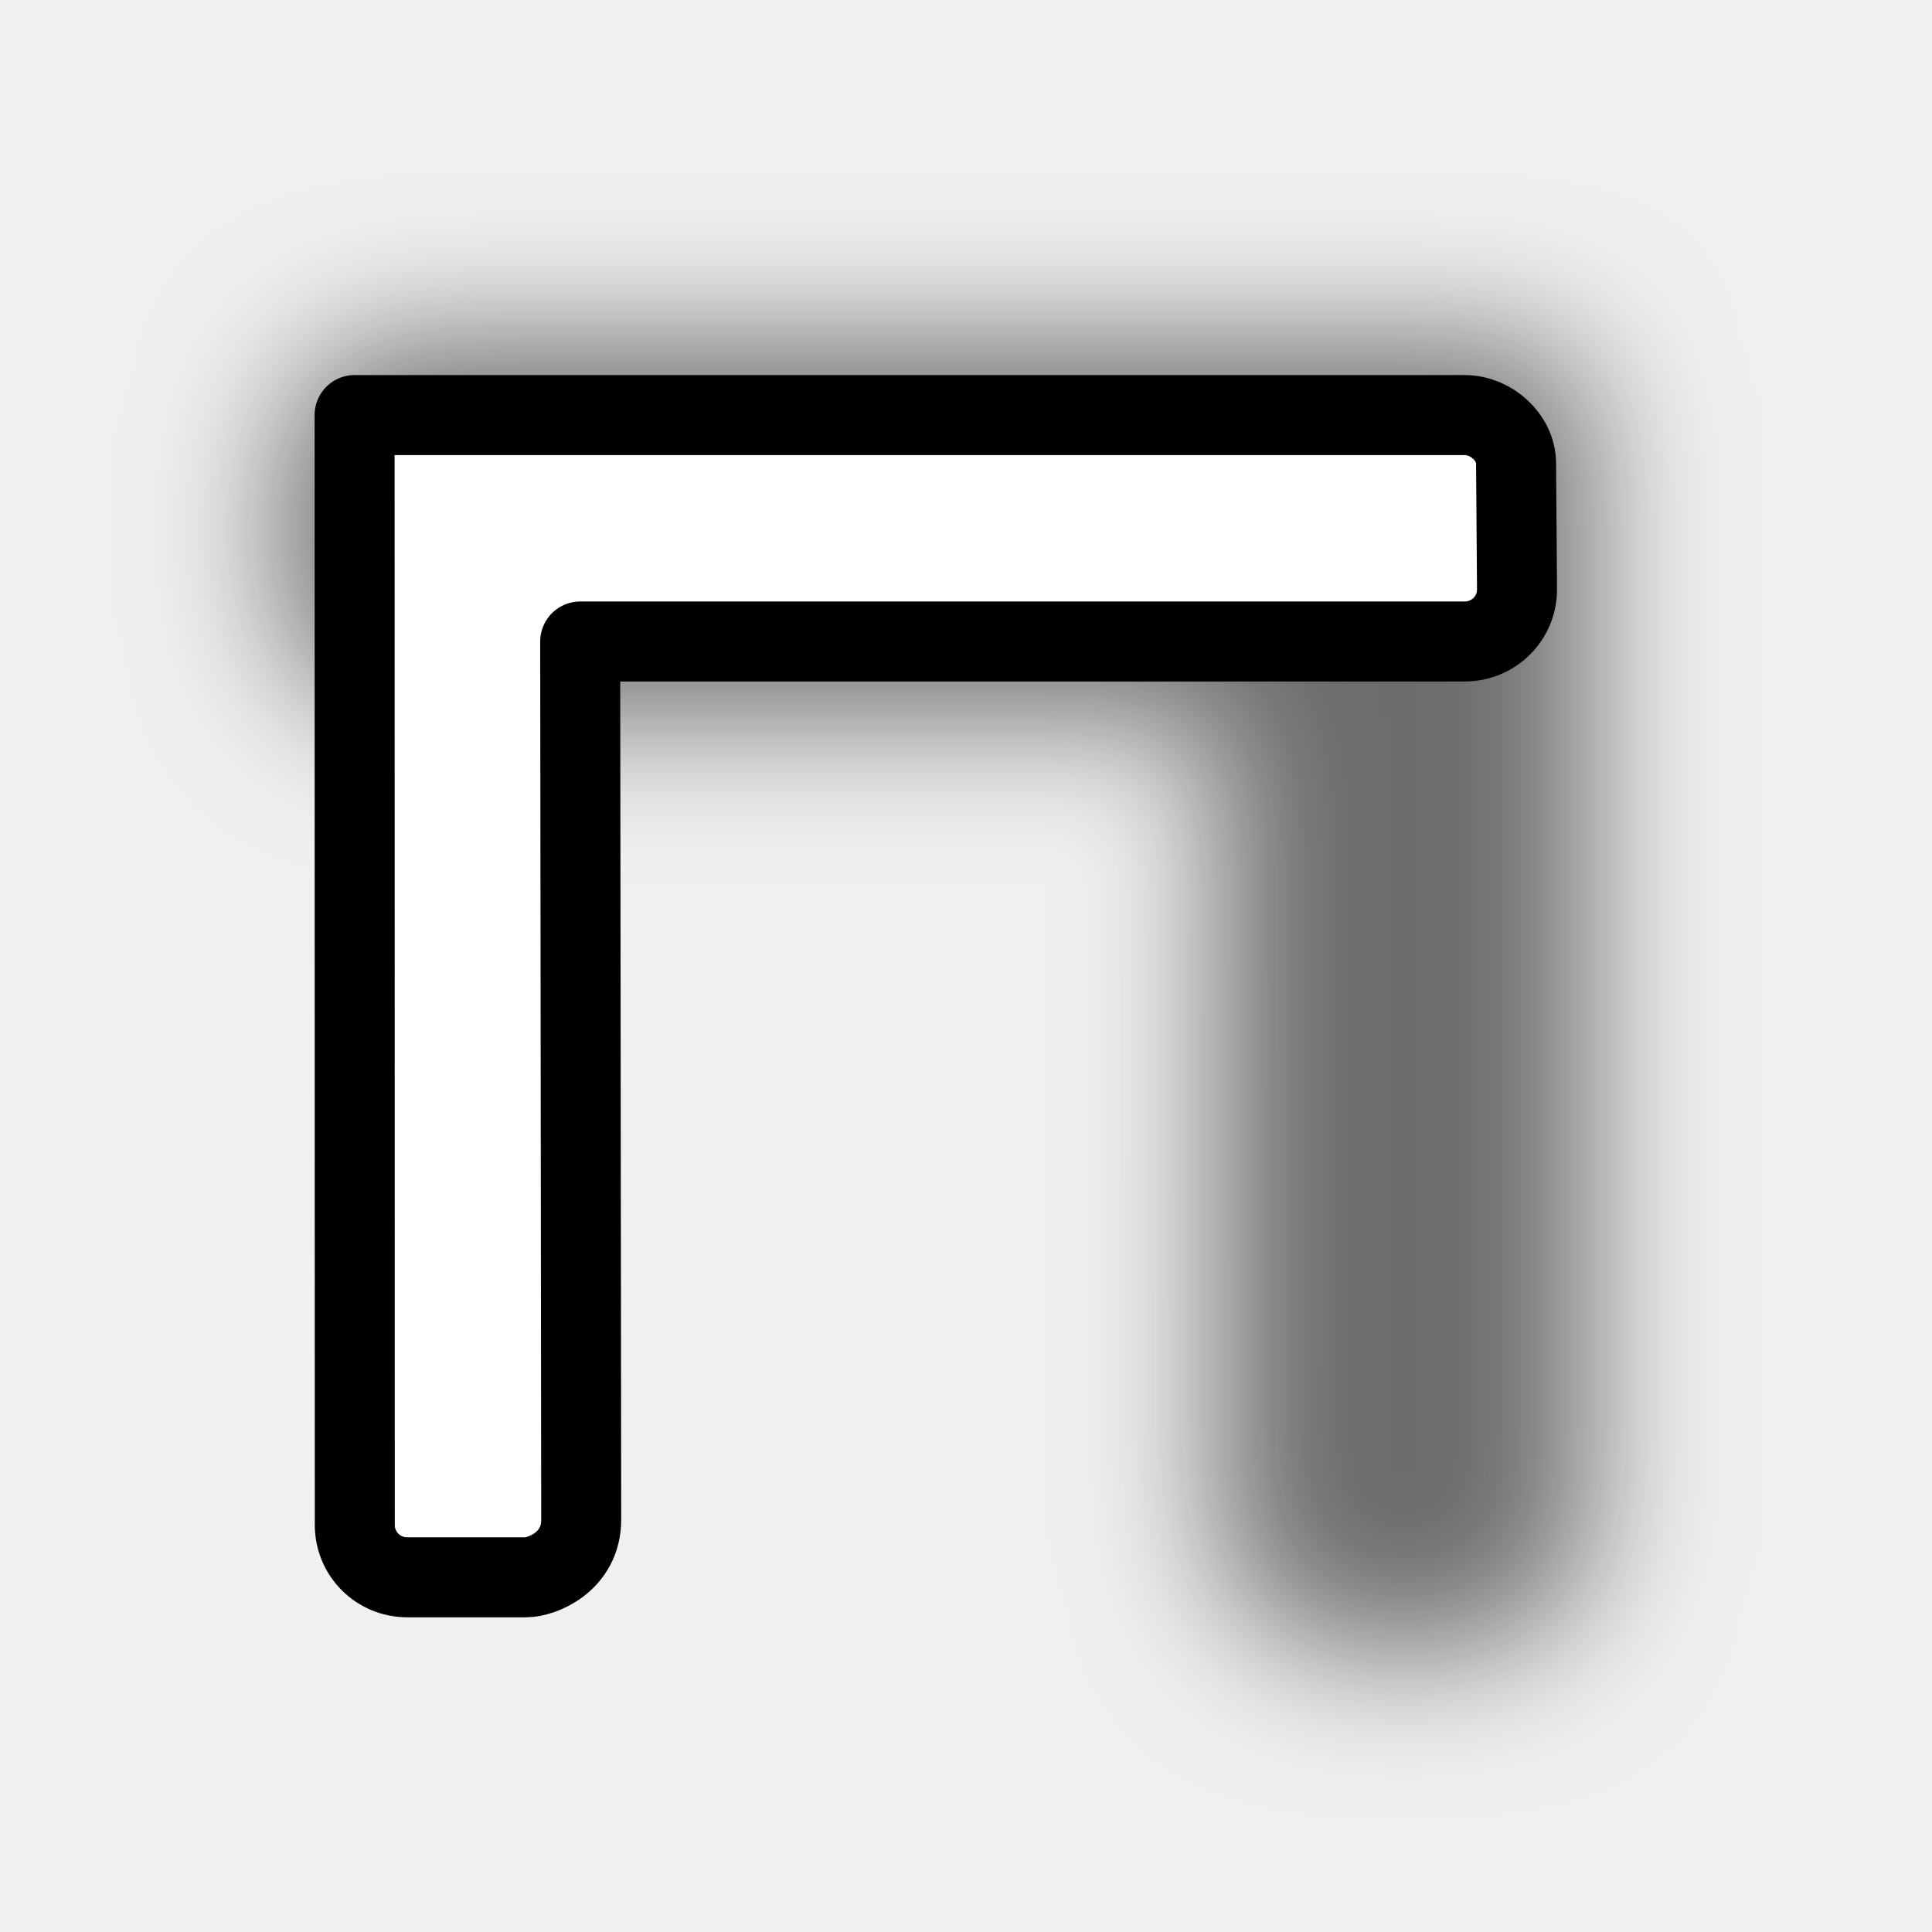
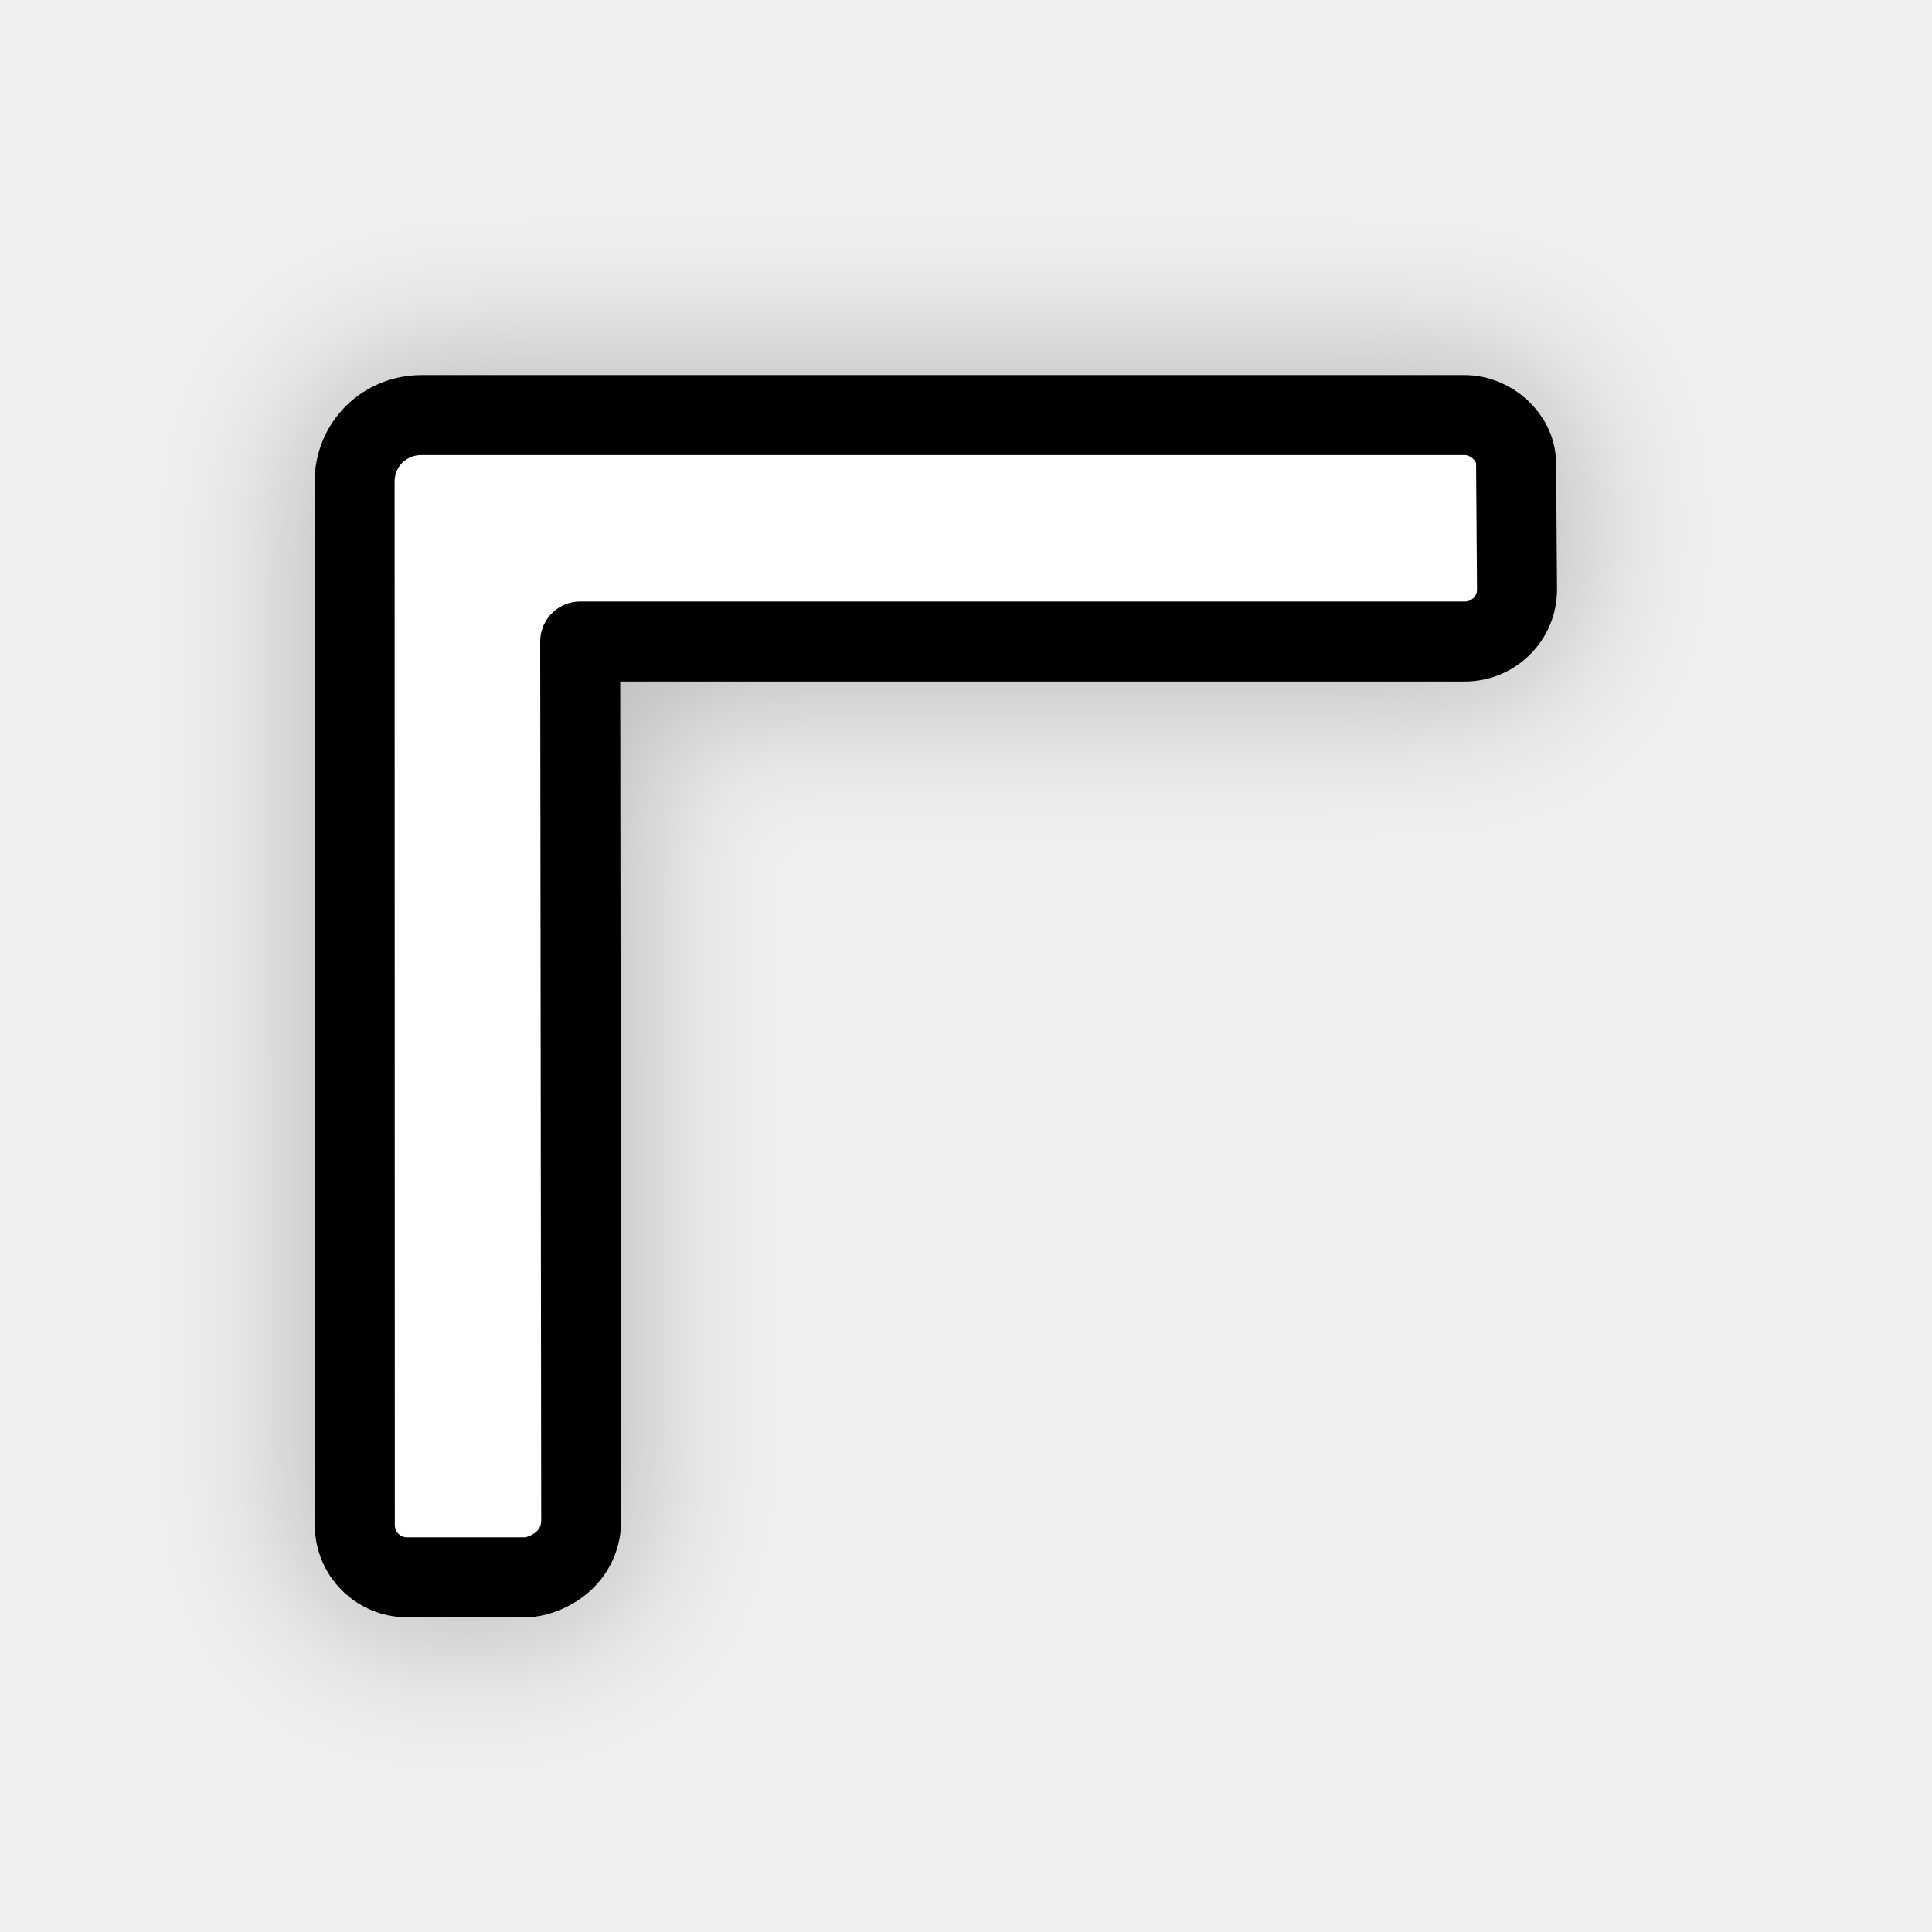
<svg xmlns="http://www.w3.org/2000/svg" xmlns:xlink="http://www.w3.org/1999/xlink" width="128" height="128" id="svg3845" version="1.1">
  <defs id="defs3847">
    <filter id="filter4424">
      <feGaussianBlur stdDeviation="2.406" id="feGaussianBlur4426" />
-     </filter>
-     <filter id="filter3883" x="-0.131" width="1.262" y="-0.131" height="1.262">
-       <feGaussianBlur stdDeviation="4.721" id="feGaussianBlur3885" />
    </filter>
    <filter id="filter3769" x="-0.132" width="1.264" y="-0.132" height="1.264">
      <feGaussianBlur stdDeviation="4.764" id="feGaussianBlur3771" />
    </filter>
  </defs>
  <g id="layer1" transform="translate(0,-924.3622)">
    <g id="g4401" style="opacity:0.367;fill:#000000;filter:url(#filter4424)" transform="matrix(-1,0,0,1,125.4499,8)">
      <g id="g4405" transform="matrix(-0.8325916,-0.8325916,0.8325916,-0.8325916,-696.1144,1871.374)" style="fill:#000000">
        <g id="g4407" style="fill:#000000">
          <g id="g4409" transform="matrix(0,1,-1,0,1055.523,923.2685)" style="fill:#000000" />
        </g>
      </g>
    </g>
-     <path xlink:href="#path3785" style="opacity:0.55;fill:#000000;fill-opacity:1;stroke:none;filter:url(#filter3769)" id="path2999" d="m 26.969,947.062 c -4.449,0 -8.183,3.221 -8.219,7.969 l -0.062,8.344 c -0.034,4.538 3.786,8.312 8.281,8.312 l 53.781,0 -0.062,53.375 c 0,2.891 1.614,5.442 3.312,6.75 1.699,1.308 3.085,1.875 5.156,1.875 l 7.875,0 c 4.495,0 8.281,-3.787 8.281,-8.281 l 0,-73.531 A 4.799,4.799 0 0 0 100.5,947.062 l -73.531,0 z" />
-     <path style="fill:#ffffff;fill-opacity:1;stroke:#000000;stroke-width:5.3;stroke-linejoin:round;stroke-miterlimit:4;stroke-opacity:1;stroke-dasharray:none;stroke-dashoffset:0" d="m 97.038,951.862 c 1.759,0 3.393,1.479 3.406,3.188 l 0.062,8.344 c 0.014,1.923 -1.546,3.469 -3.469,3.469 l -58.598,0 0.067,58.187 c 0,2.8 -2.61,3.812 -3.656,3.812 l -7.875,0 c -1.923,0 -3.469,-1.546 -3.469,-3.469 l -0.013,-73.531 z" id="path3785" />
+     <path xlink:href="#path3785" style="opacity:0.22;fill:#000000;fill-opacity:1;stroke:none;filter:url(#filter3769)" id="path2999" d="m 27.922,947.82 c -4.528,0 -8.47,3.813 -8.469,8.484 l 0.012,69.088 c 0,4.089 3.421,7.51 7.51,7.51 l 7.875,0 c 1.827,0 3.131,-0.498 4.686,-1.695 1.554,-1.197 3.012,-3.502 3.012,-6.158 a 4.042,4.042 0 0 0 0,-0 l -0.062,-54.143 54.553,0 c 4.089,0 7.541,-3.414 7.51,-7.539 l -0.062,-8.344 c -0.032,-4.268 -3.423,-7.199 -7.447,-7.199 l -69.115,0 z" />
+     <path style="fill:#ffffff;fill-opacity:1;stroke:#000000;stroke-width:5.3;stroke-linejoin:round;stroke-miterlimit:4;stroke-dasharray:none;stroke-dashoffset:0;stroke-opacity:1" d="m 97.038,951.862 c 1.759,0 3.393,1.479 3.406,3.188 l 0.062,8.344 c 0.014,1.923 -1.546,3.469 -3.469,3.469 l -58.598,0 0.067,58.187 c 0,2.8 -2.61,3.812 -3.656,3.812 l -7.875,0 c -1.923,0 -3.469,-1.546 -3.469,-3.469 l -0.013,-69.089 c -4.74e-4,-2.55 2.008,-4.442 4.429,-4.442 z" id="path3785" />
    <g id="g4524-8" transform="matrix(-0.8325916,-0.8325916,-0.8325916,0.8325916,921.7228,235.6231)" />
    <g id="layer1-5" transform="matrix(0.7071068,-0.7071068,0.7071068,0.7071068,-692.6256,338.0068)">
      <g transform="matrix(1.177462,0,0,1.177462,-144.0686,-147.6169)" id="layer1-9">
        <g id="g4528">
          <g transform="matrix(0,1,-1,0,1055.523,923.2685)" id="g4524-8-7" />
        </g>
      </g>
    </g>
  </g>
</svg>
